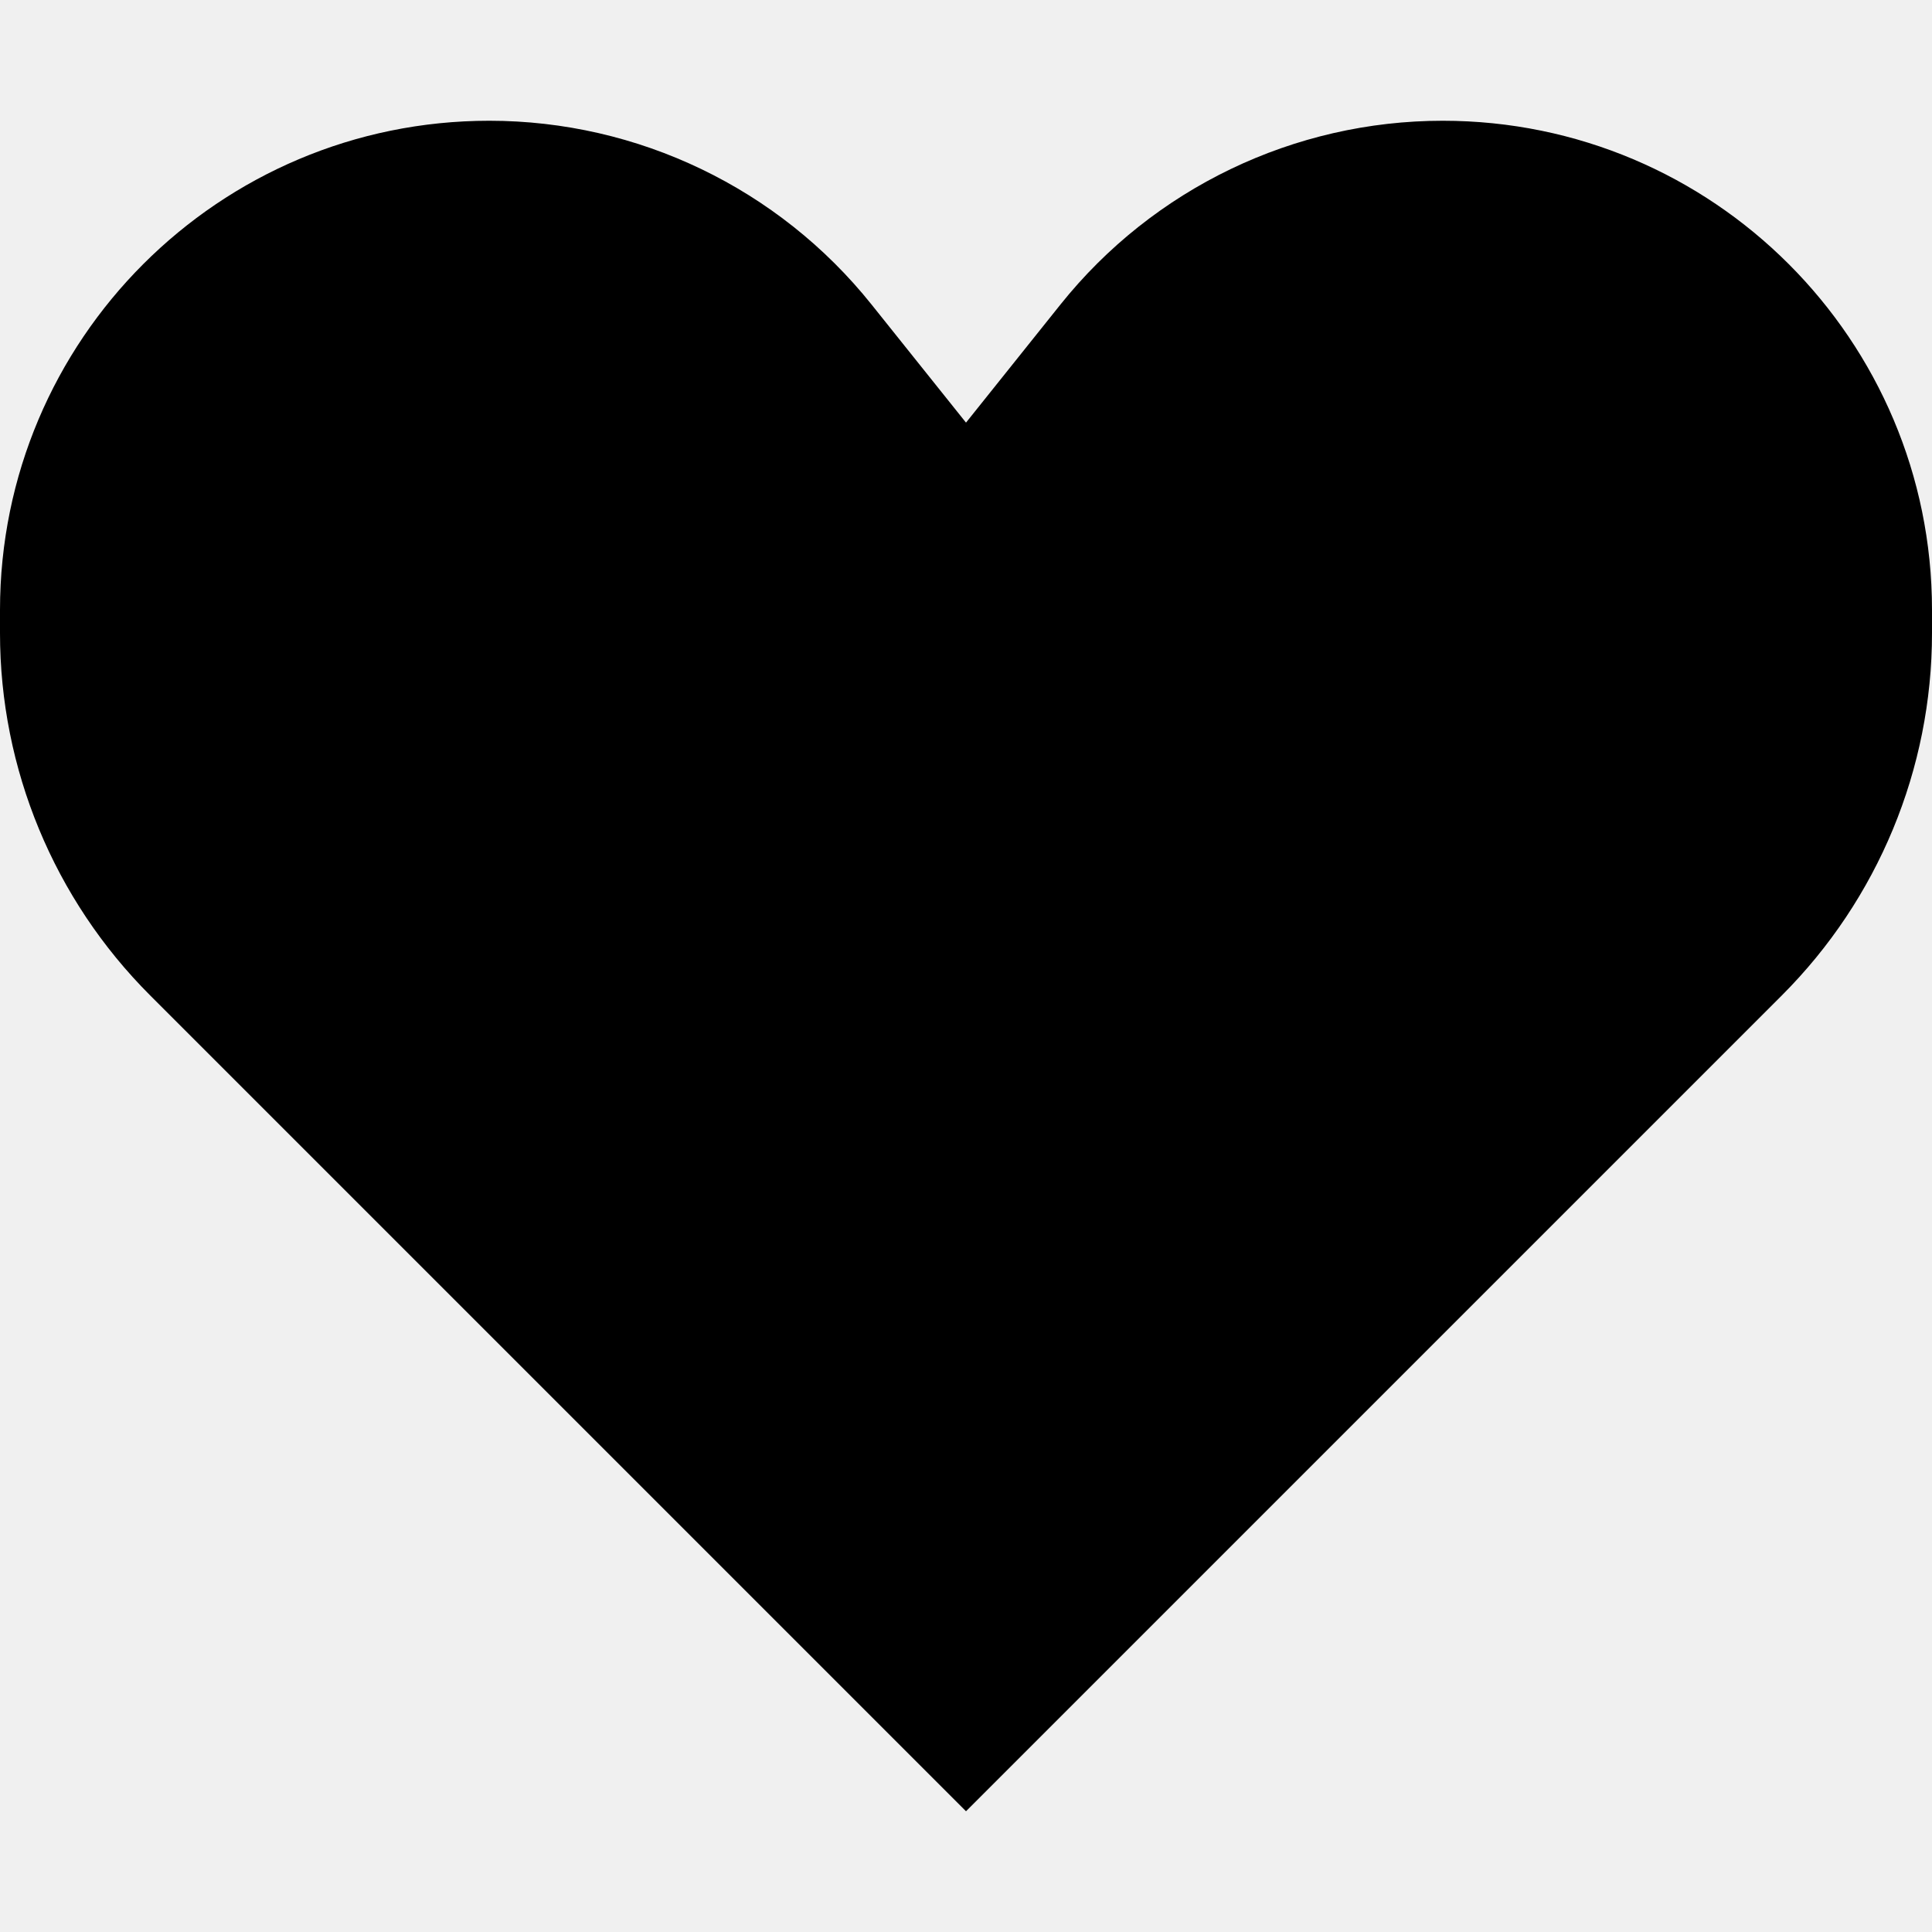
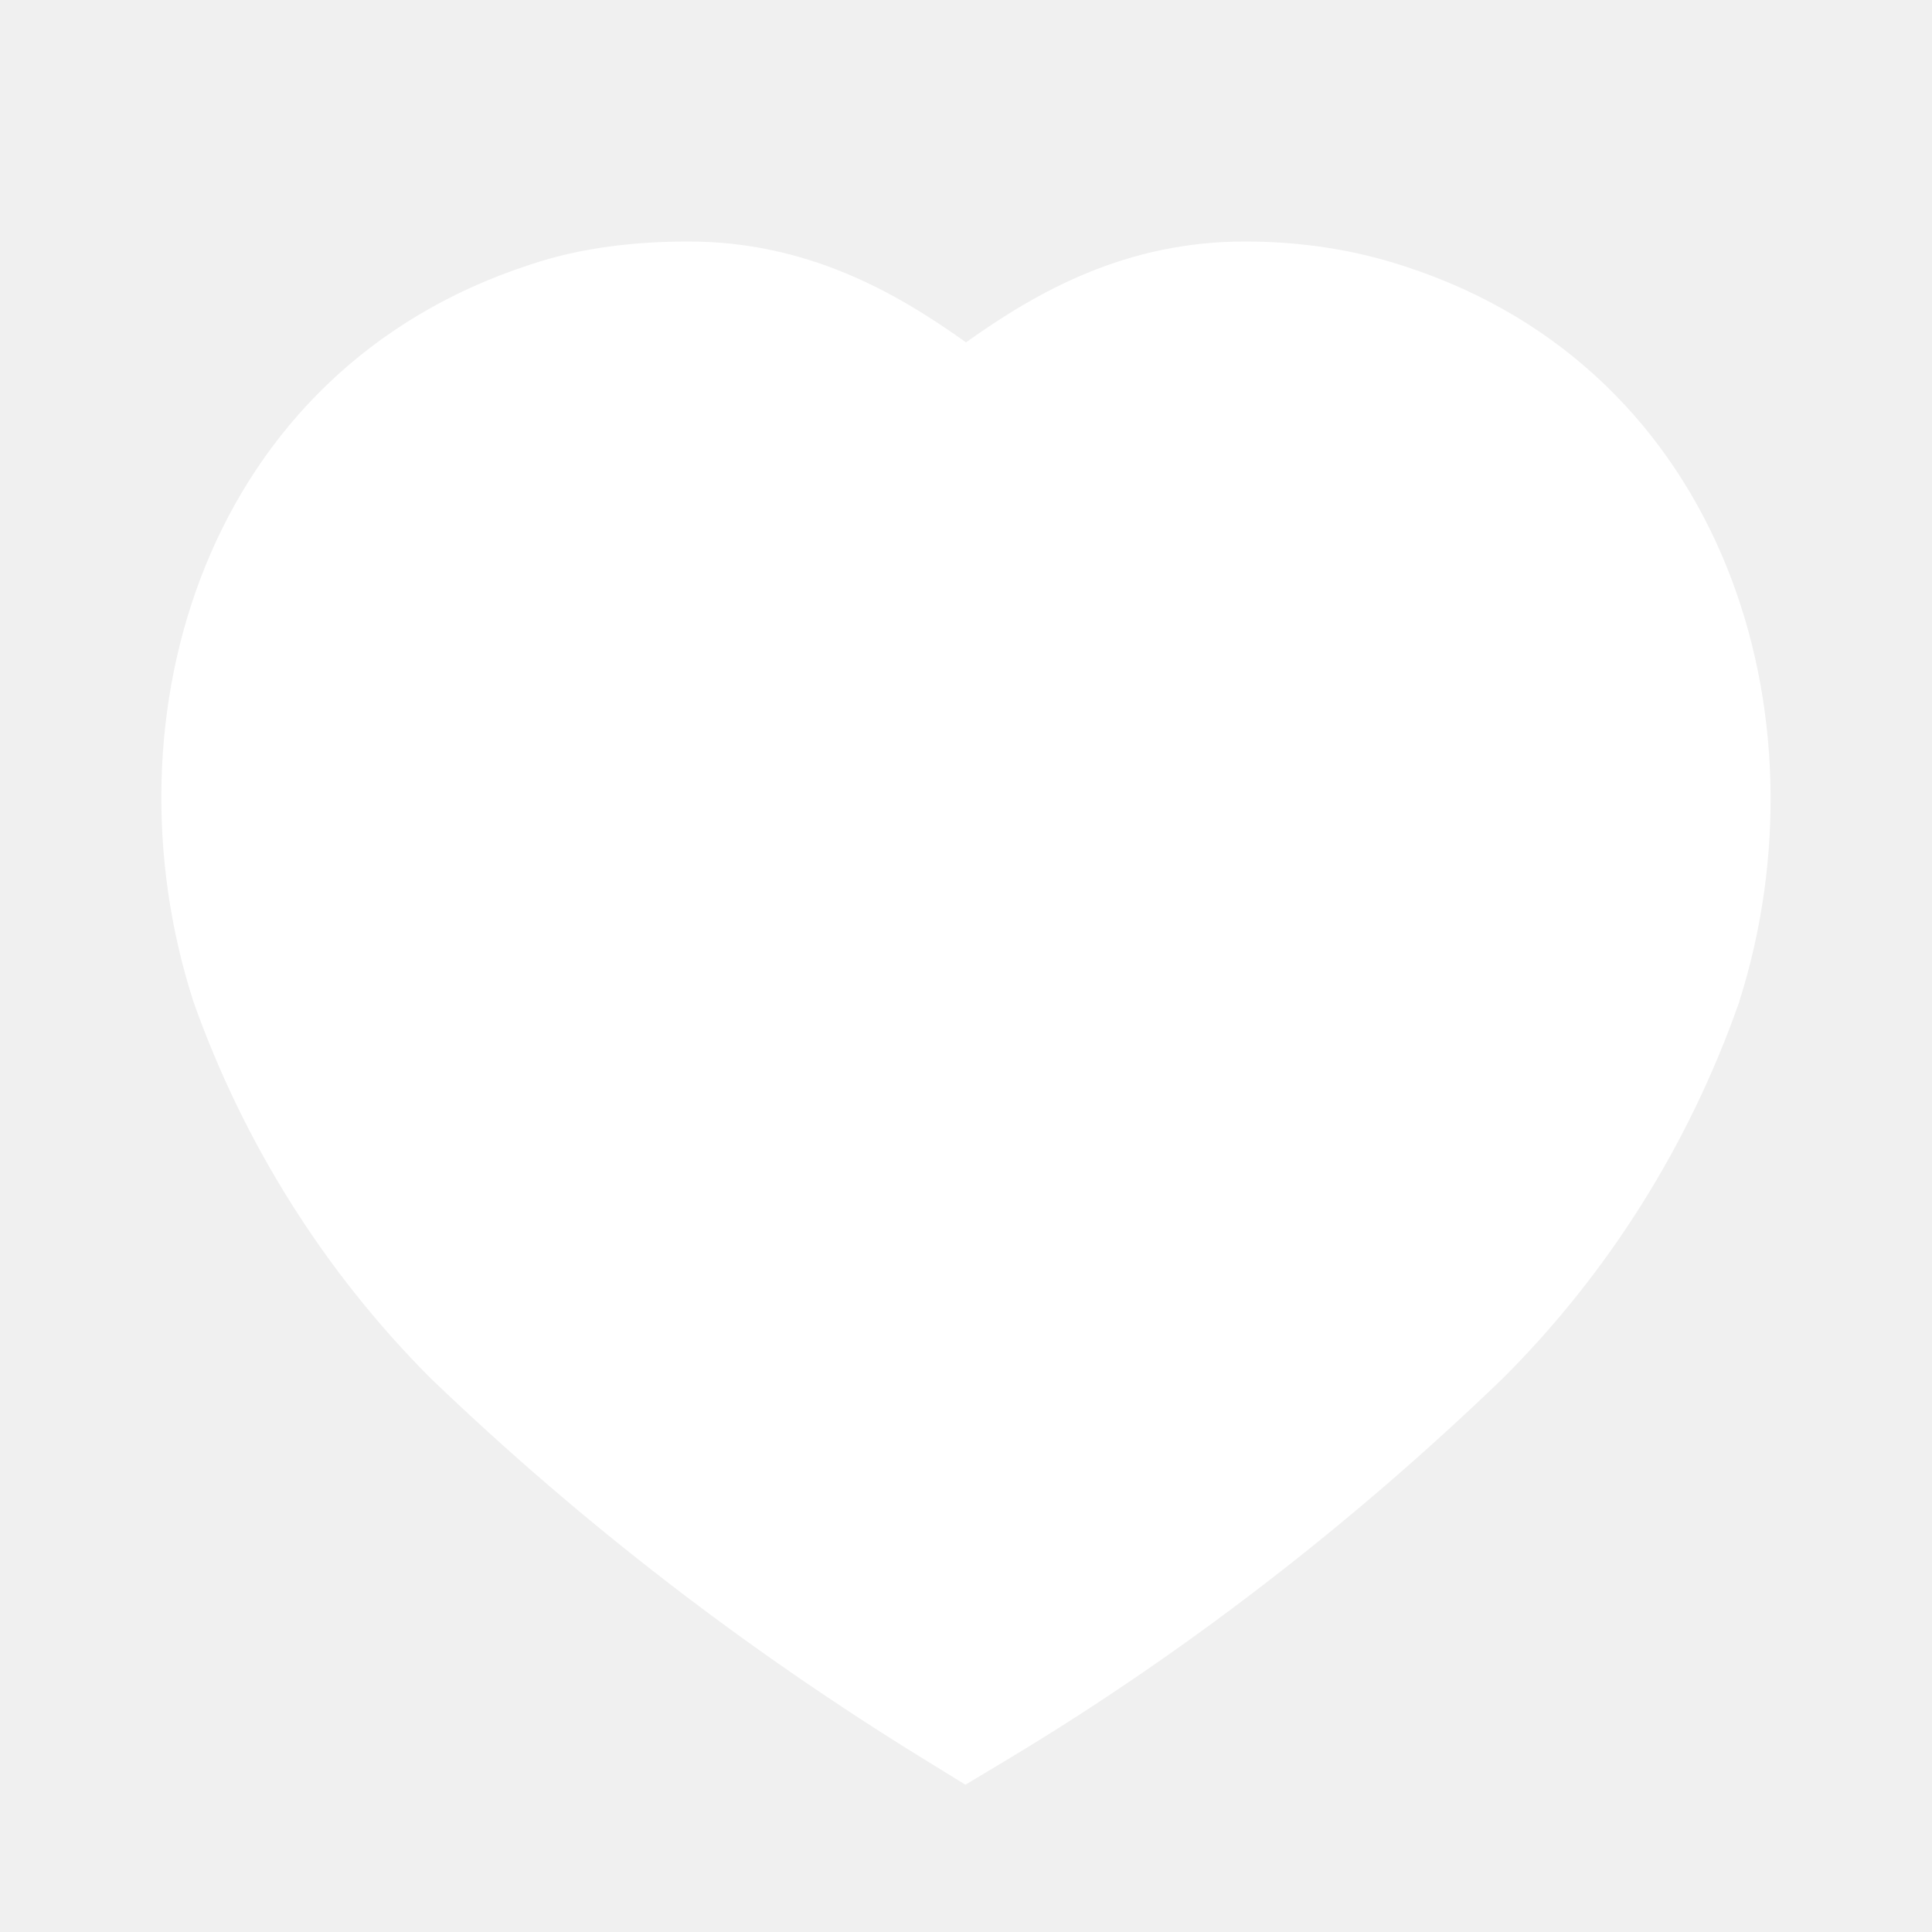
- <svg xmlns="http://www.w3.org/2000/svg" width="800px" height="800px" viewBox="0 0 16 16" fill="none">
-   <path d="M1.243 8.243L8 15L14.757 8.243C15.553 7.447 16 6.368 16 5.243V5.052C16 2.814 14.186 1 11.948 1C10.717 1 9.552 1.56 8.783 2.521L8 3.5L7.217 2.521C6.448 1.56 5.283 1 4.052 1C1.814 1 0 2.814 0 5.052V5.243C0 6.368 0.447 7.447 1.243 8.243Z" fill="#000000" />
+ <svg xmlns="http://www.w3.org/2000/svg" width="800px" height="800px" viewBox="0 0 24 24" fill="none">
+   <path fill-rule="evenodd" clip-rule="evenodd" d="M8.553 3C7.936 3 7.238 3.065 6.572 3.292C2.555 4.604 1.263 8.894 2.399 12.43L2.404 12.445L2.409 12.46C3.034 14.217 4.042 15.813 5.353 17.125L5.361 17.132L5.369 17.14C7.238 18.932 9.273 20.495 11.476 21.852L11.993 22.17L12.515 21.857C14.723 20.532 16.796 18.925 18.643 17.147L18.649 17.142L18.655 17.136C19.977 15.822 20.985 14.214 21.602 12.455L21.607 12.44L21.611 12.425C22.725 8.897 21.44 4.602 17.451 3.309C16.798 3.092 16.124 3 15.465 3C13.983 3 12.886 3.621 12 4.253C11.122 3.625 10.018 3 8.553 3Z" fill="#FFFFFF" />
</svg>
